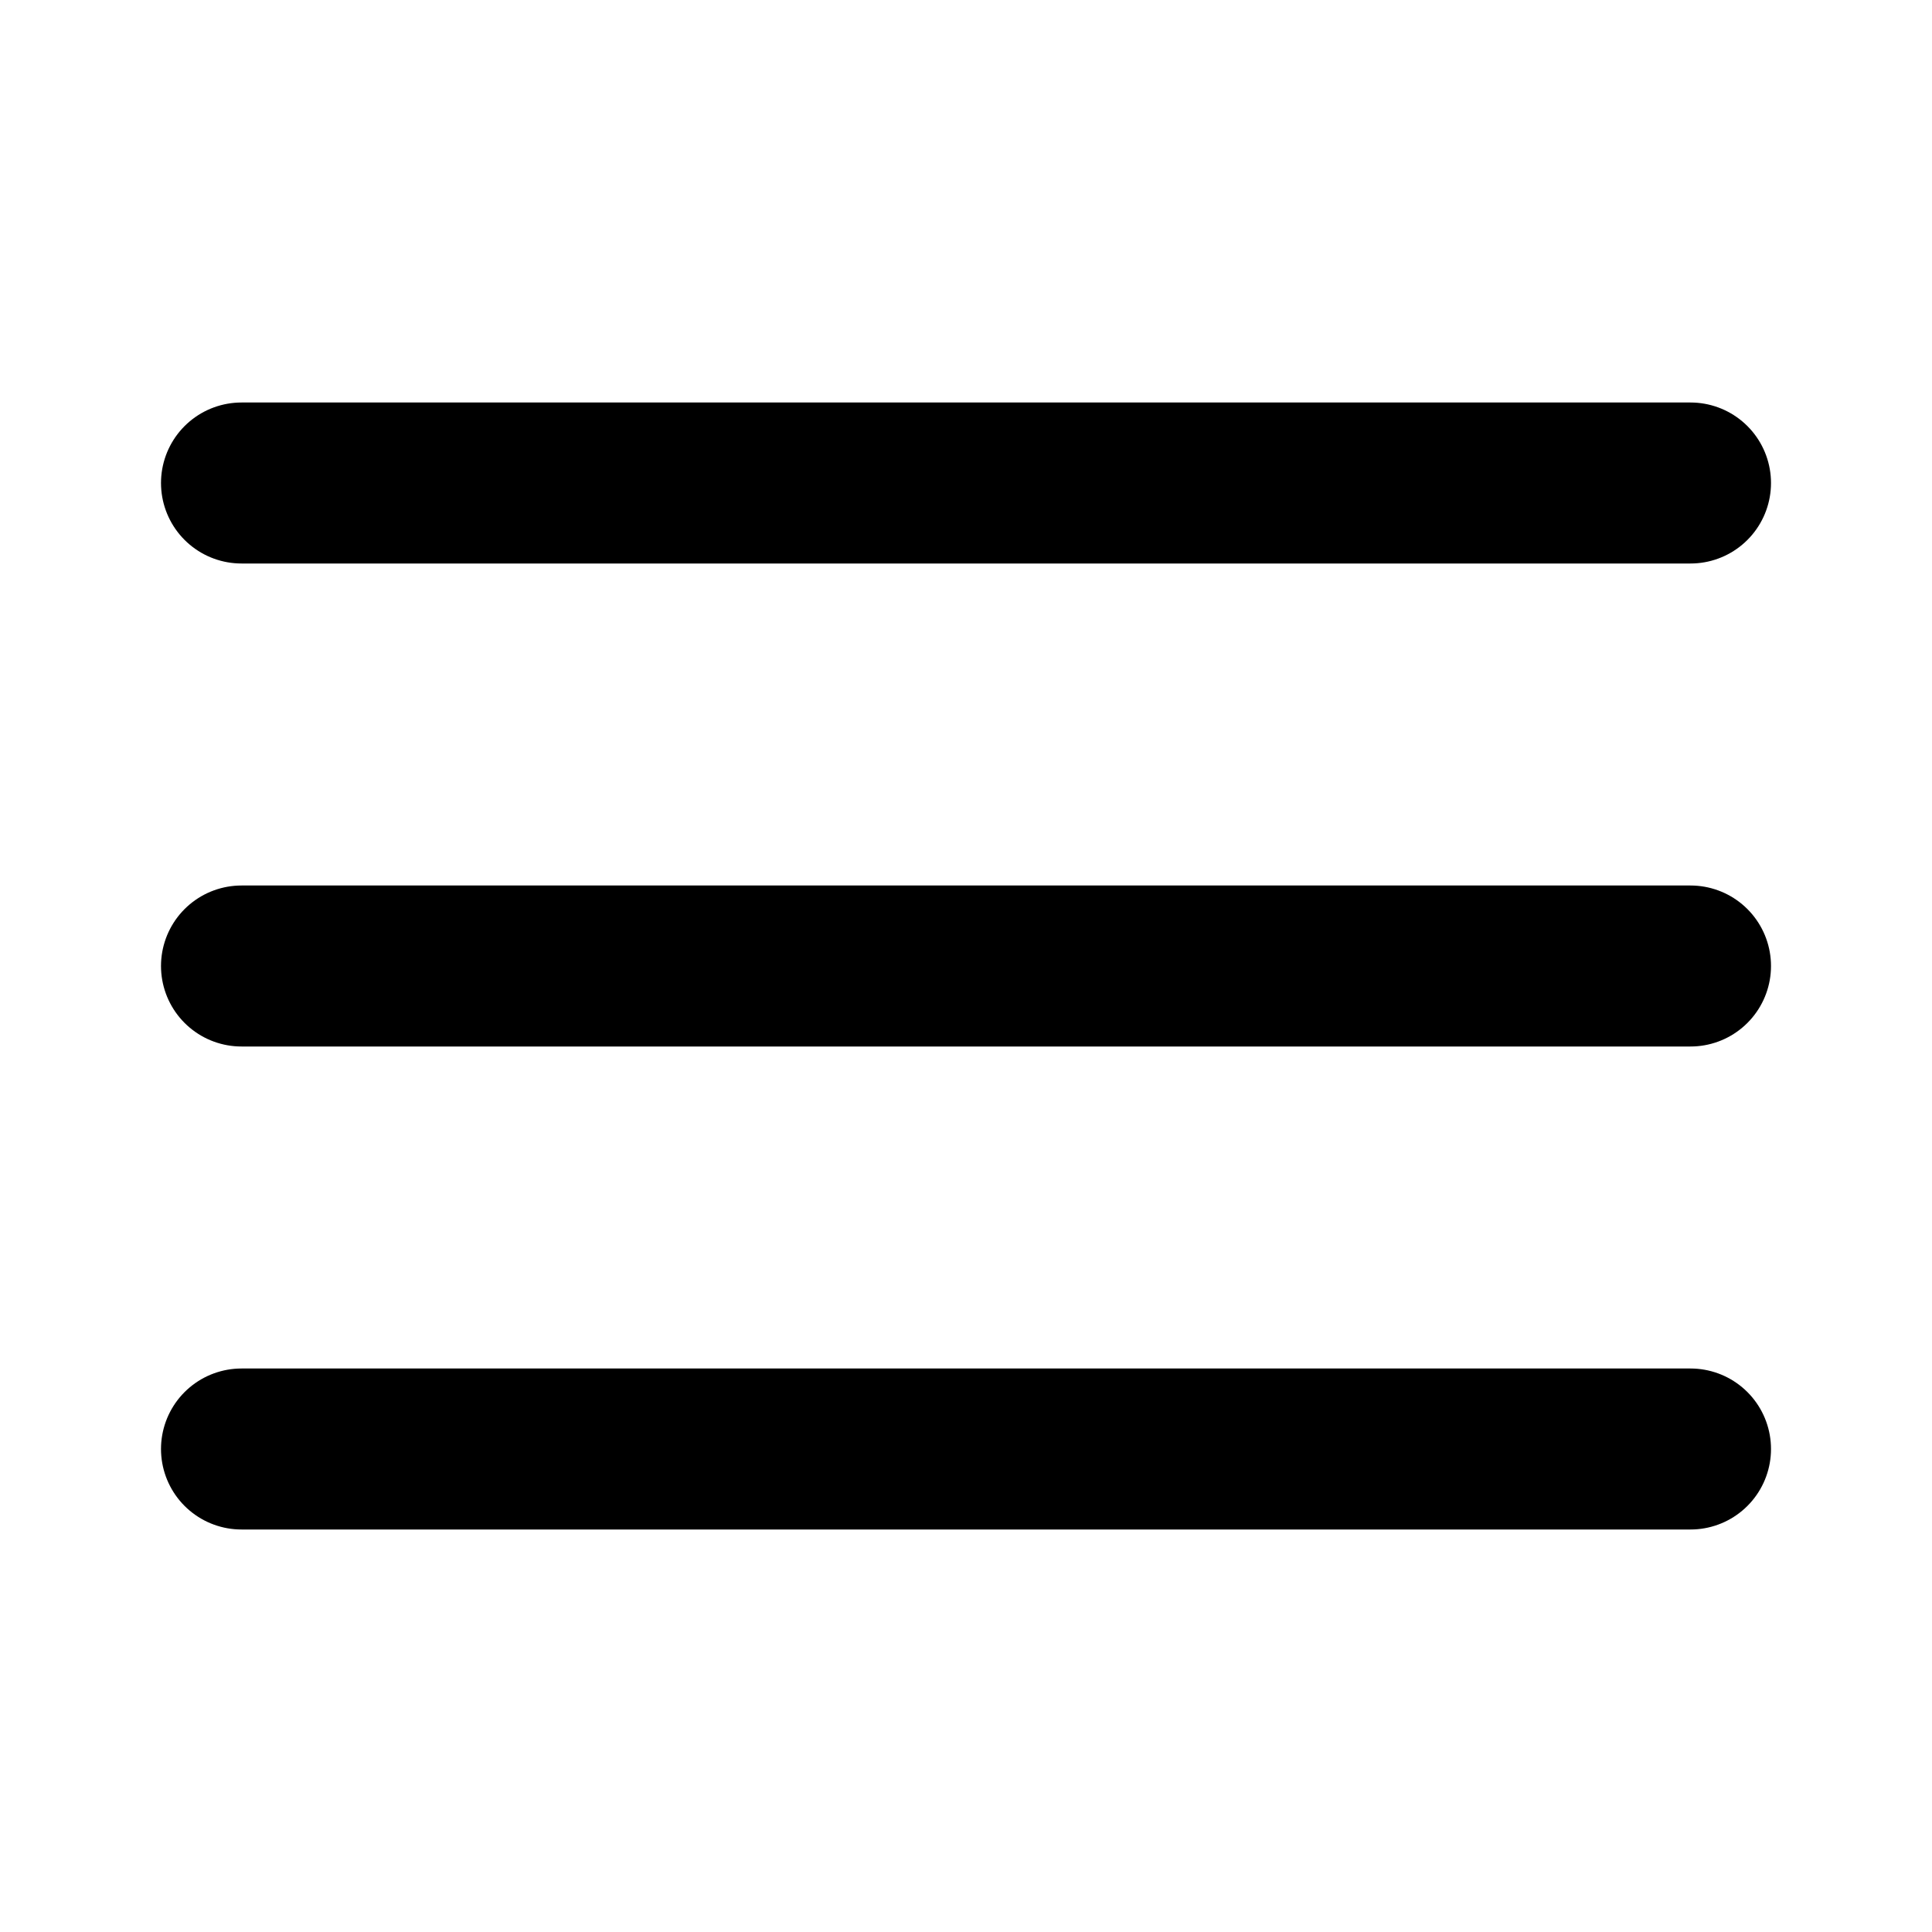
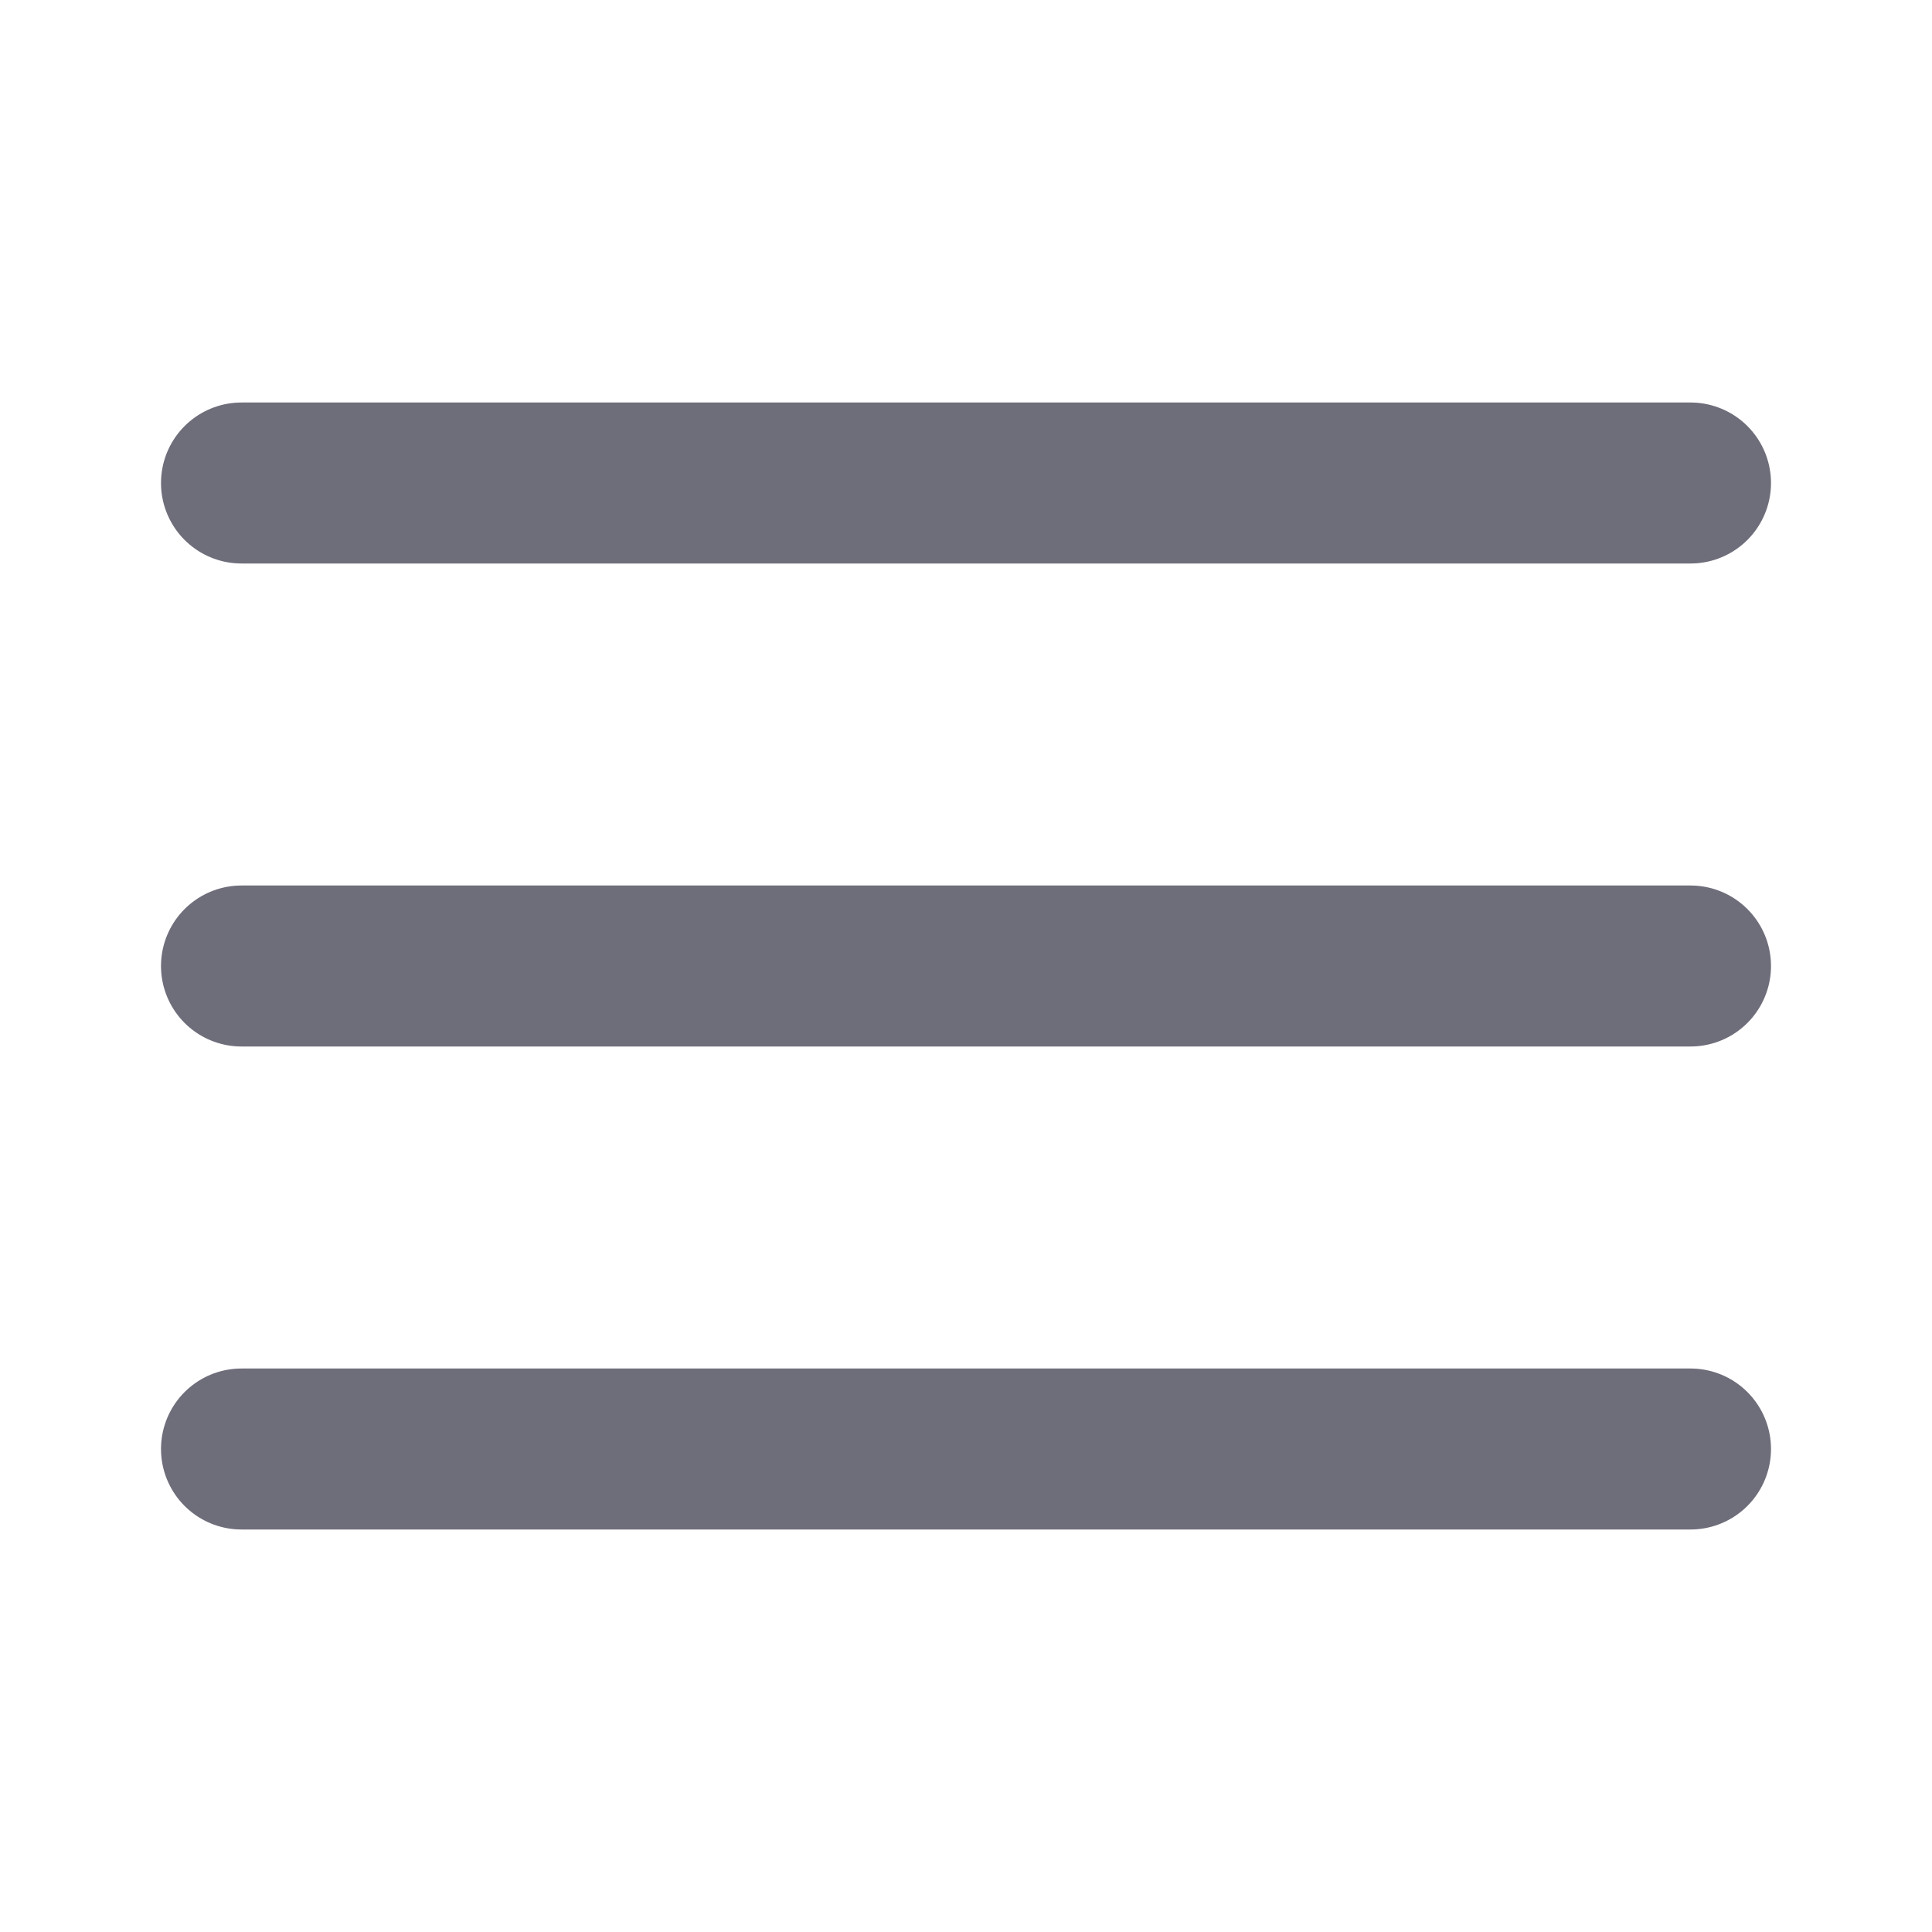
<svg xmlns="http://www.w3.org/2000/svg" width="24px" height="24px" viewBox="0 0 24 24">
  <g stroke="none" stroke-width="1" fill="none" fill-rule="evenodd" stroke-linecap="round">
-     <g transform="translate(3, 5.5)" stroke="#000000" stroke-width="2">
+     <g style="stroke: rgba(110,109,122,1.0);" transform="translate(3, 5.5)" stroke-width="2">
      <path d="M0,0.5 L18,0.5" />
      <path d="M0,6.5 L18,6.5" />
      <path d="M0,12.5 L18,12.5" />
    </g>
  </g>
</svg>
